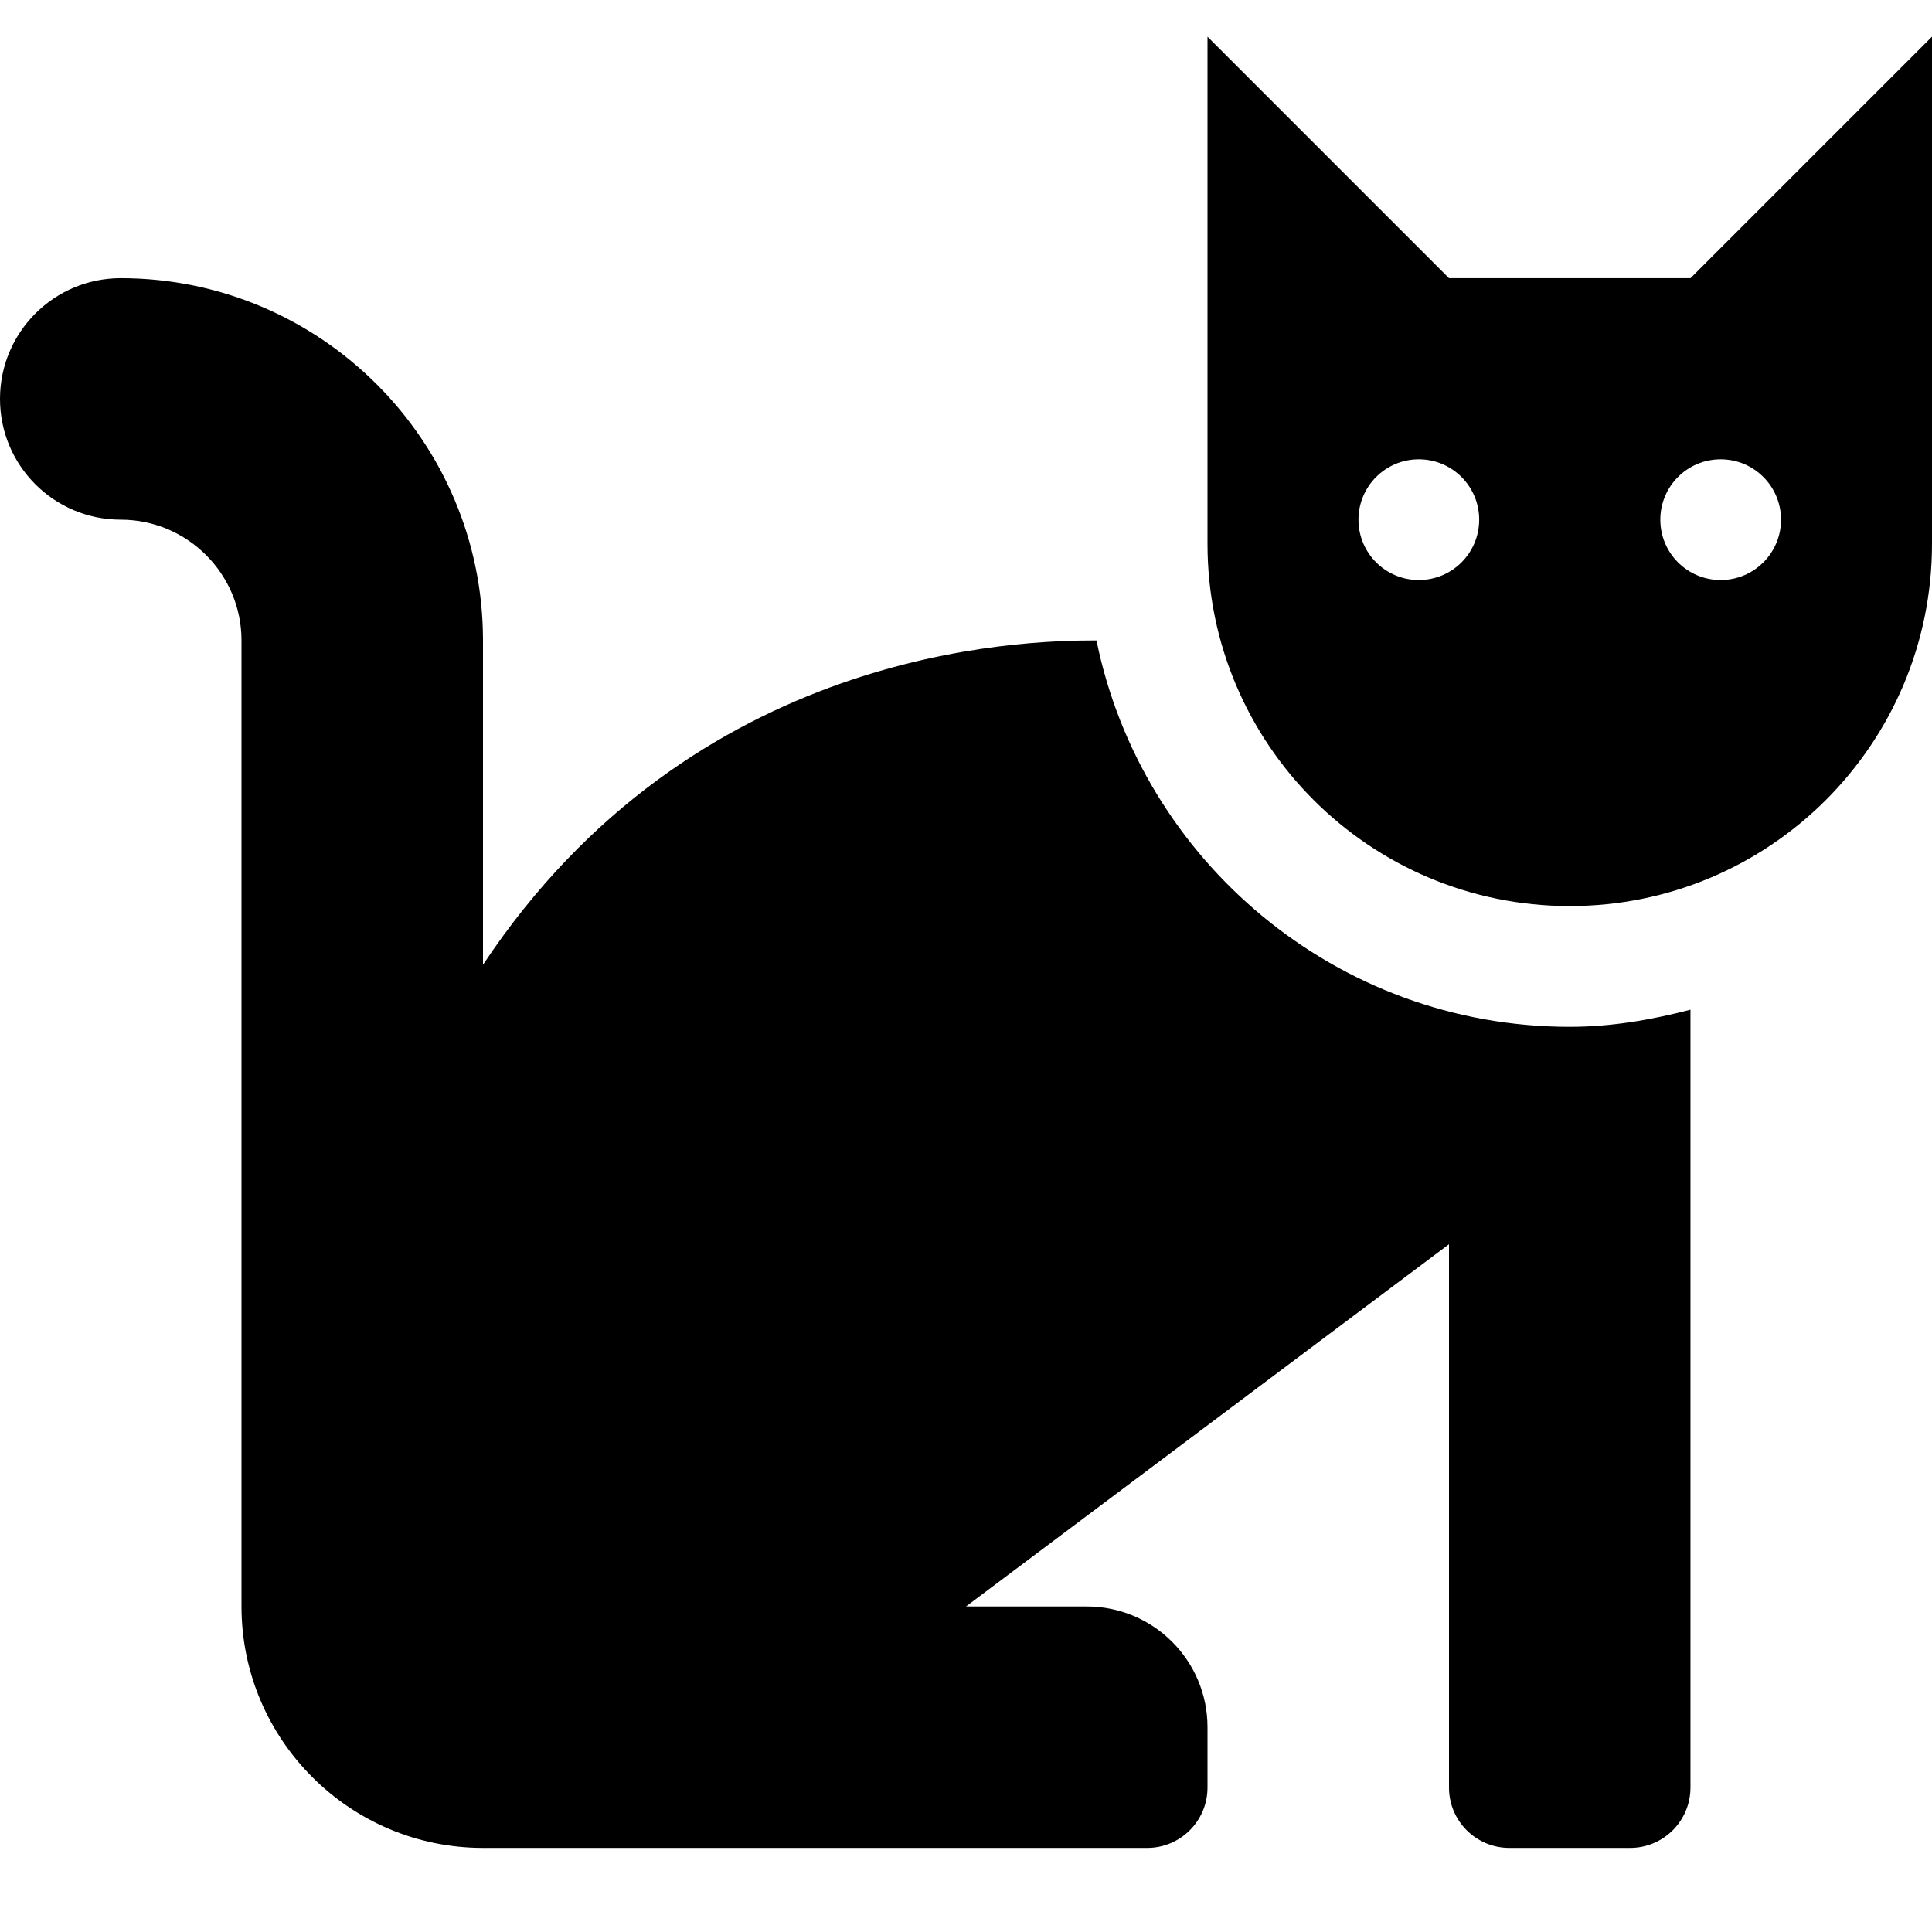
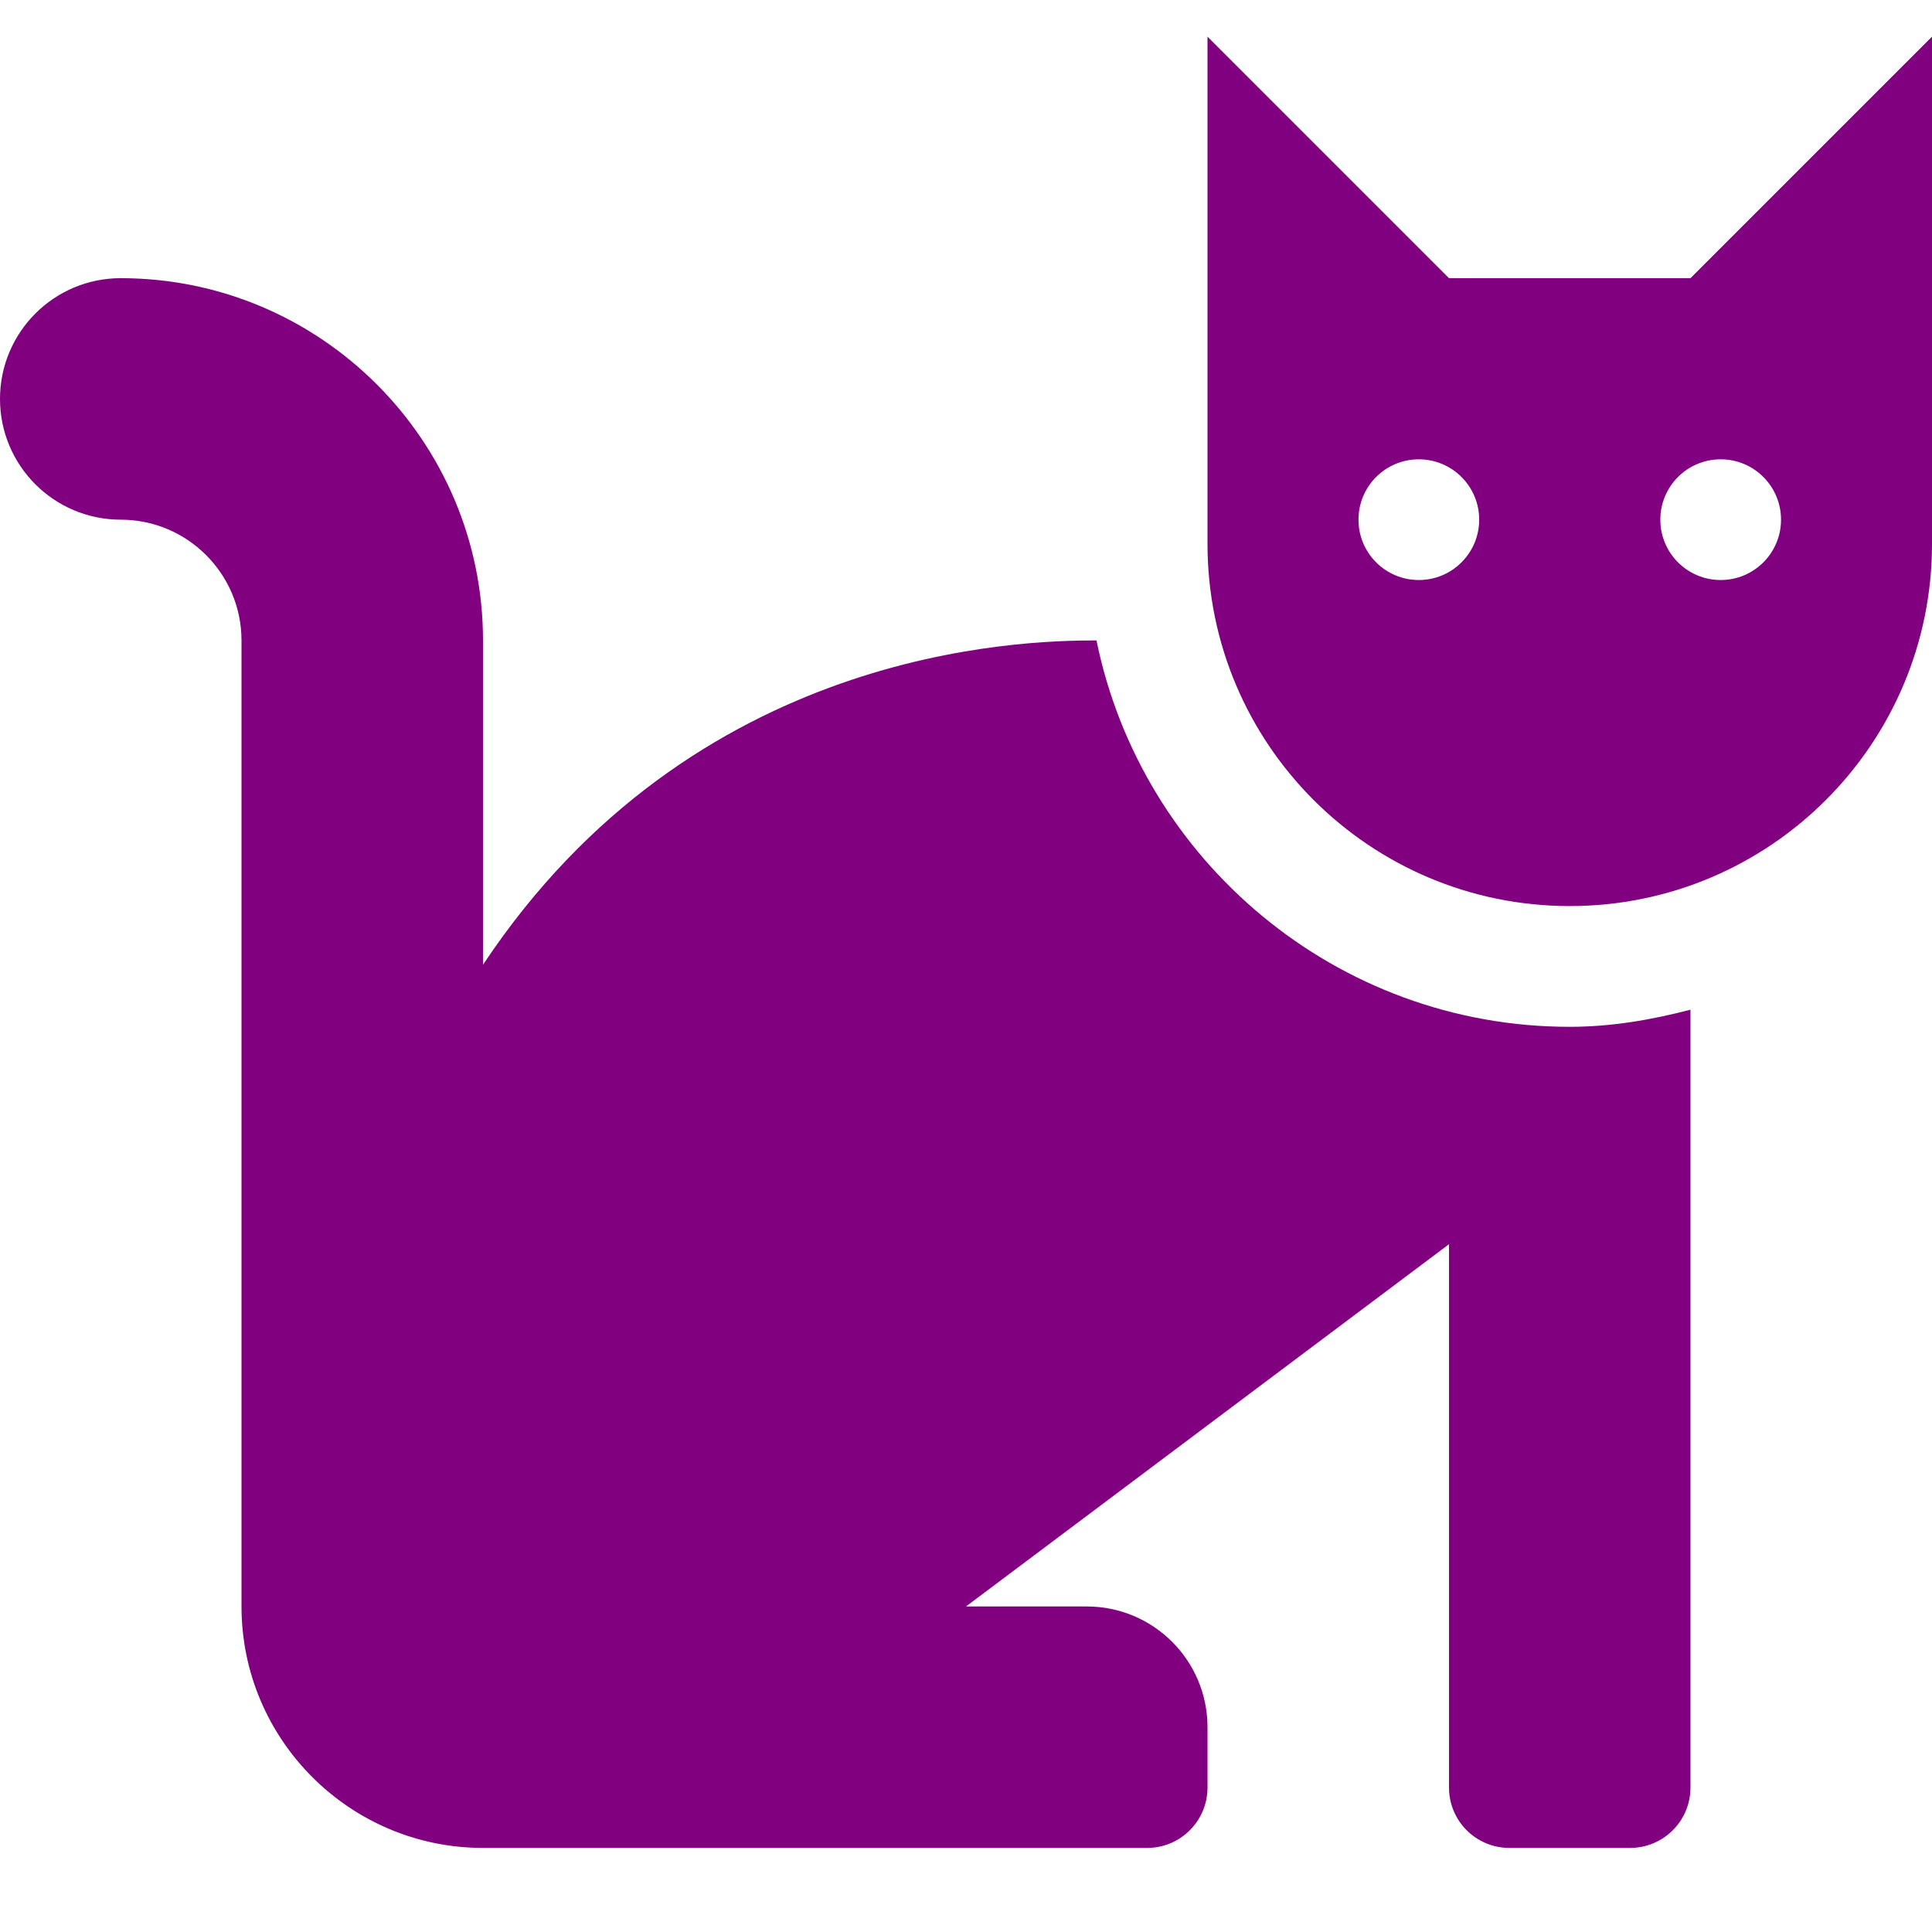
<svg xmlns="http://www.w3.org/2000/svg" aria-hidden="true" focusable="false" data-prefix="fas" data-icon="cat" class="svg-inline--fa fa-cat fa-w-16" role="img" viewBox="0 0 50 50" version="1.1" id="svg12" width="50" height="50">
  <defs id="defs16" />
-   <path fill="currentColor" d="m 28.378,16.574 c -1.971,0 -10.432,0.193 -15.878,8.394 v -8.394 c 0,-5.17 -4.205,-9.375 -9.375,-9.375 -1.726,0 -3.125,1.399 -3.125,3.125 0,1.726 1.399,3.125 3.125,3.125 1.723,0 3.125,1.402 3.125,3.125 v 25 c 0,3.447 2.803,6.25 6.25,6.25 h 17.188 c 0.863,0 1.562,-0.699 1.562,-1.562 v -1.562 c 0,-1.726 -1.399,-3.125 -3.125,-3.125 h -3.125 l 12.5,-9.375 v 14.062 c 0,0.863 0.699,1.562 1.562,1.562 h 3.125 c 0.863,0 1.562,-0.699 1.562,-1.562 v -20.131 c -1.005,0.261 -2.04,0.443 -3.125,0.443 -6.036,0 -11.086,-4.302 -12.247,-10 z m 15.372,-9.375 h -6.25 l -6.25,-6.25 V 14.074 c 0,5.178 4.197,9.375 9.375,9.375 5.178,0 9.375,-4.197 9.375,-9.375 V 0.949 Z m -7.031,7.812 c -0.863,0 -1.562,-0.699 -1.562,-1.562 0,-0.863 0.699,-1.562 1.562,-1.562 0.863,0 1.562,0.699 1.562,1.562 0,0.863 -0.699,1.562 -1.562,1.562 z m 7.812,0 c -0.863,0 -1.562,-0.699 -1.562,-1.562 0,-0.863 0.699,-1.562 1.562,-1.562 0.863,0 1.562,0.699 1.562,1.562 0,0.863 -0.699,1.562 -1.562,1.562 z" id="path10" style="stroke-width:0.098" />
+   <path fill="currentColor" d="m 28.378,16.574 c -1.971,0 -10.432,0.193 -15.878,8.394 v -8.394 c 0,-5.17 -4.205,-9.375 -9.375,-9.375 -1.726,0 -3.125,1.399 -3.125,3.125 0,1.726 1.399,3.125 3.125,3.125 1.723,0 3.125,1.402 3.125,3.125 v 25 c 0,3.447 2.803,6.25 6.25,6.25 h 17.188 c 0.863,0 1.562,-0.699 1.562,-1.562 v -1.562 c 0,-1.726 -1.399,-3.125 -3.125,-3.125 h -3.125 l 12.5,-9.375 v 14.062 c 0,0.863 0.699,1.562 1.562,1.562 h 3.125 c 0.863,0 1.562,-0.699 1.562,-1.562 v -20.131 c -1.005,0.261 -2.04,0.443 -3.125,0.443 -6.036,0 -11.086,-4.302 -12.247,-10 z m 15.372,-9.375 h -6.25 l -6.25,-6.25 V 14.074 c 0,5.178 4.197,9.375 9.375,9.375 5.178,0 9.375,-4.197 9.375,-9.375 V 0.949 Z m -7.031,7.812 c -0.863,0 -1.562,-0.699 -1.562,-1.562 0,-0.863 0.699,-1.562 1.562,-1.562 0.863,0 1.562,0.699 1.562,1.562 0,0.863 -0.699,1.562 -1.562,1.562 z m 7.812,0 c -0.863,0 -1.562,-0.699 -1.562,-1.562 0,-0.863 0.699,-1.562 1.562,-1.562 0.863,0 1.562,0.699 1.562,1.562 0,0.863 -0.699,1.562 -1.562,1.562 z" id="path10" style="stroke-width:0.098;fill:#800080" />
</svg>
